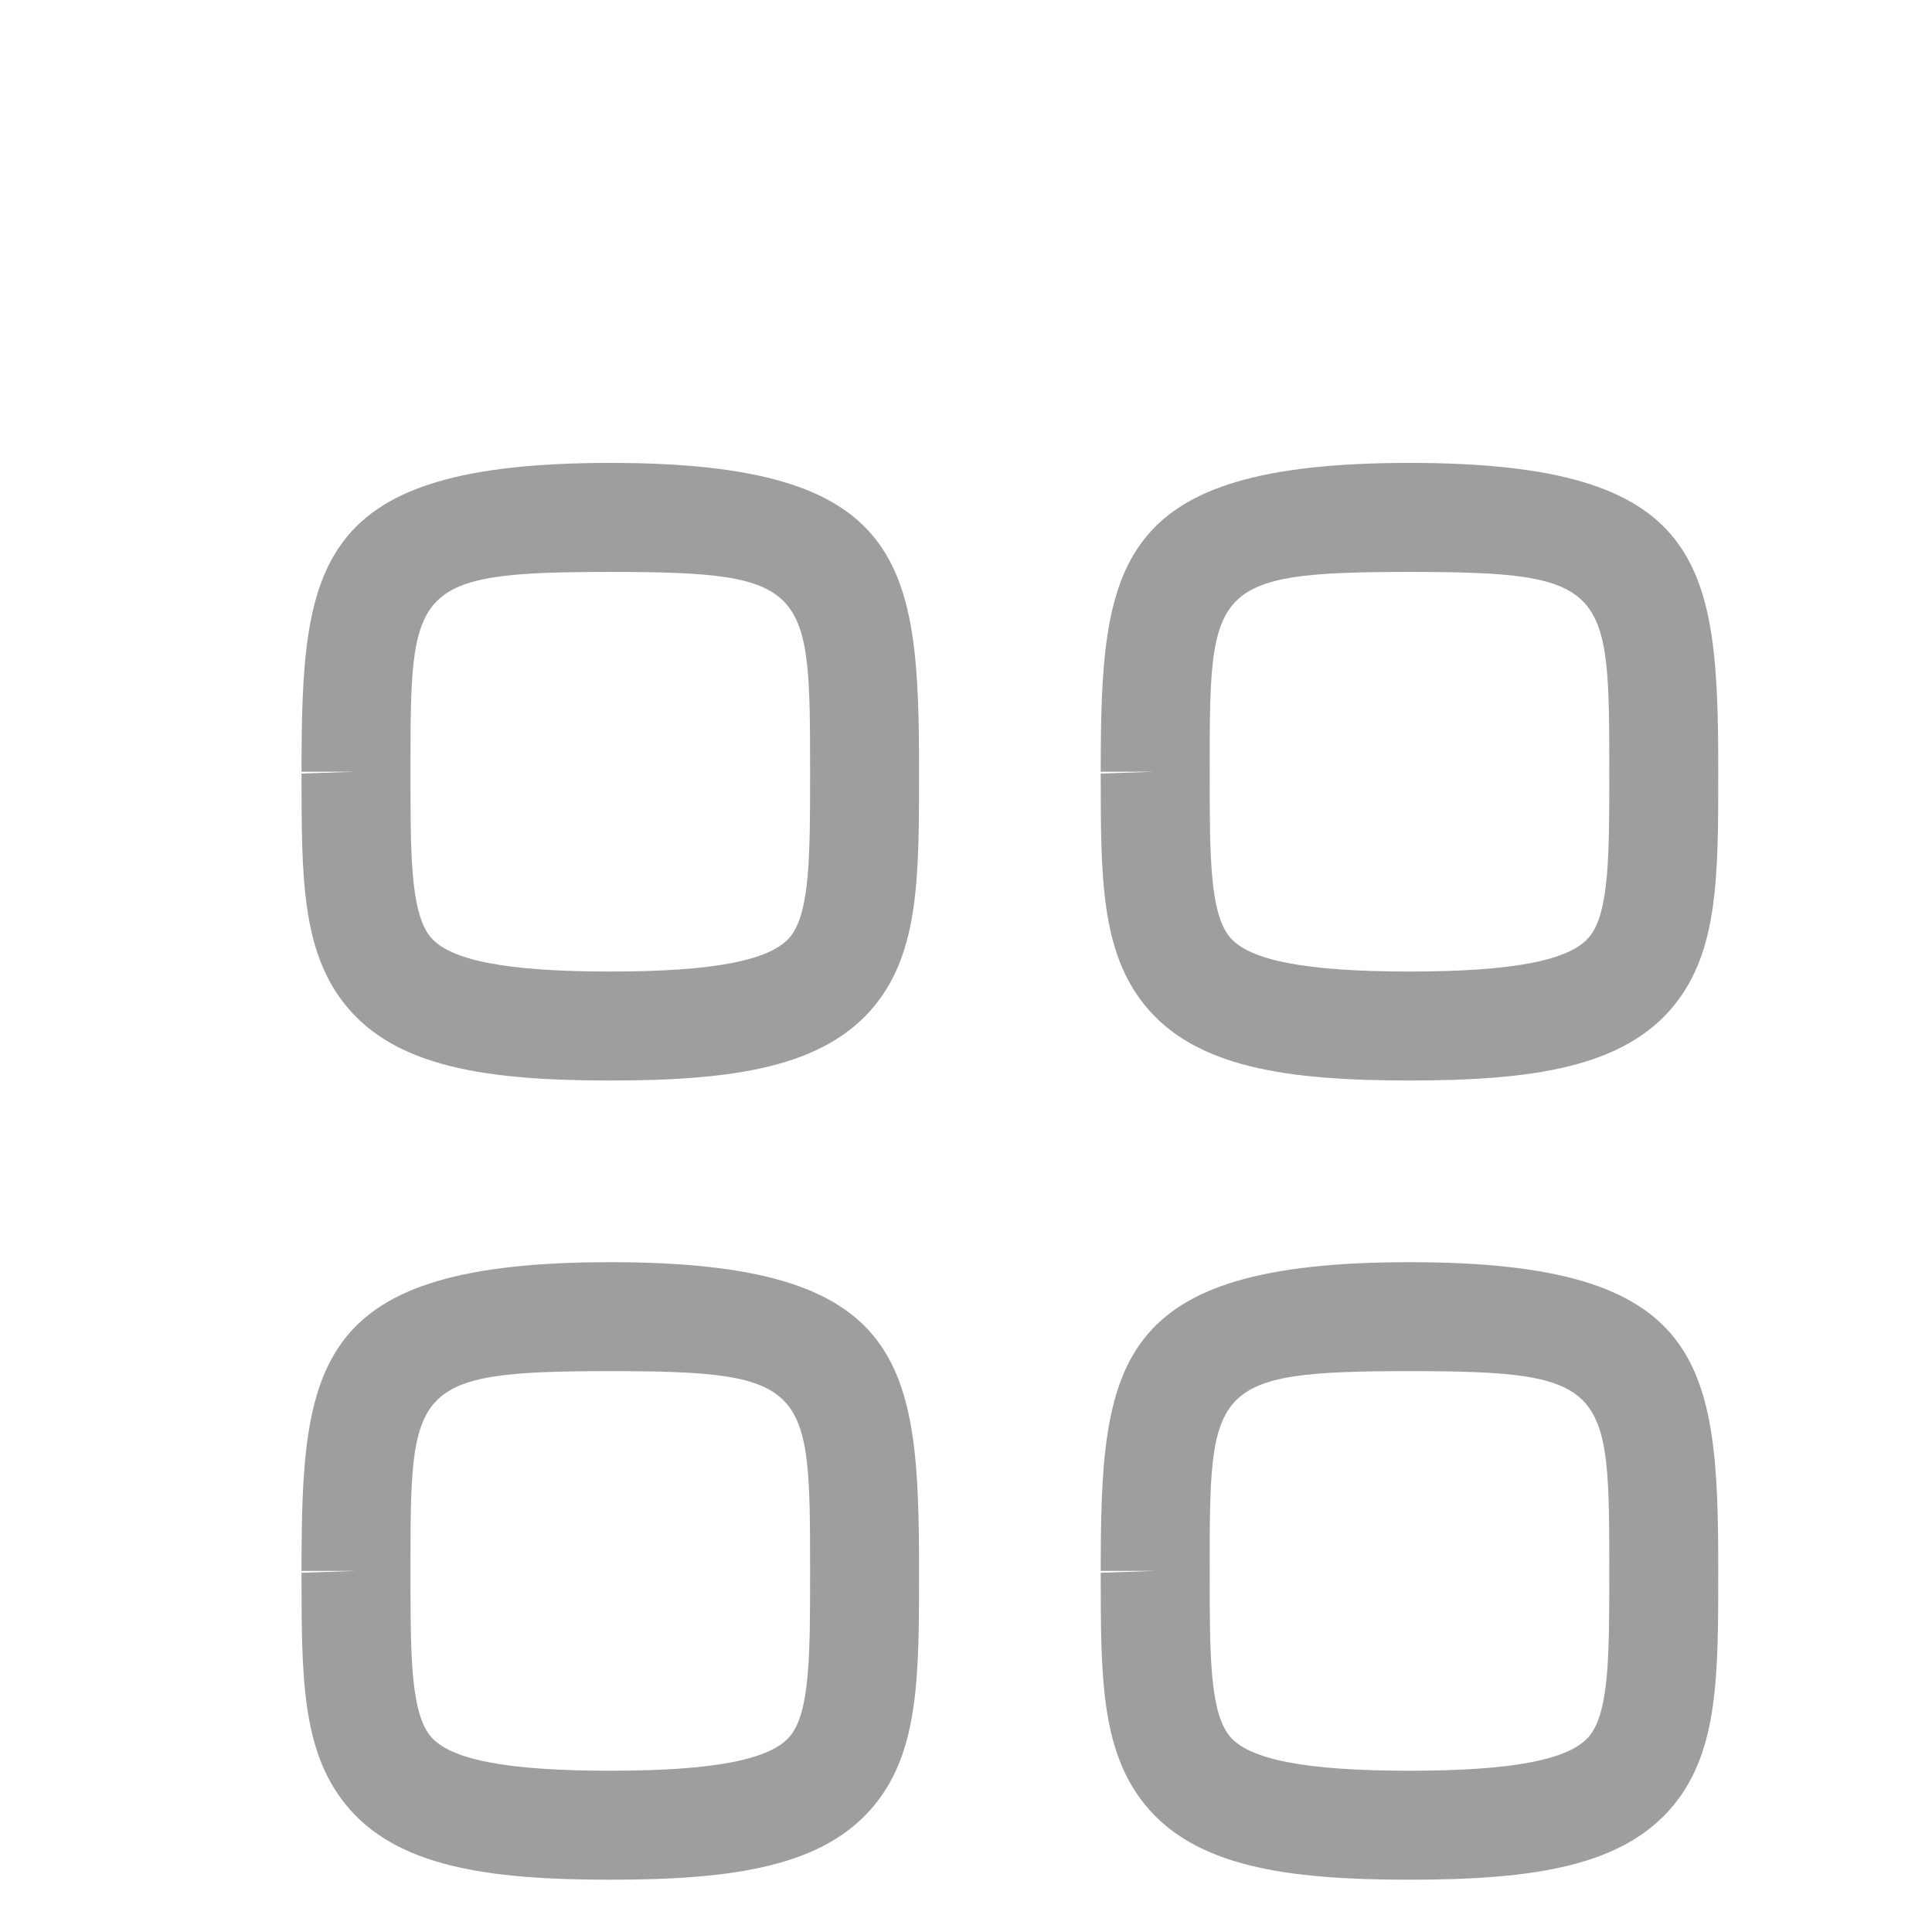
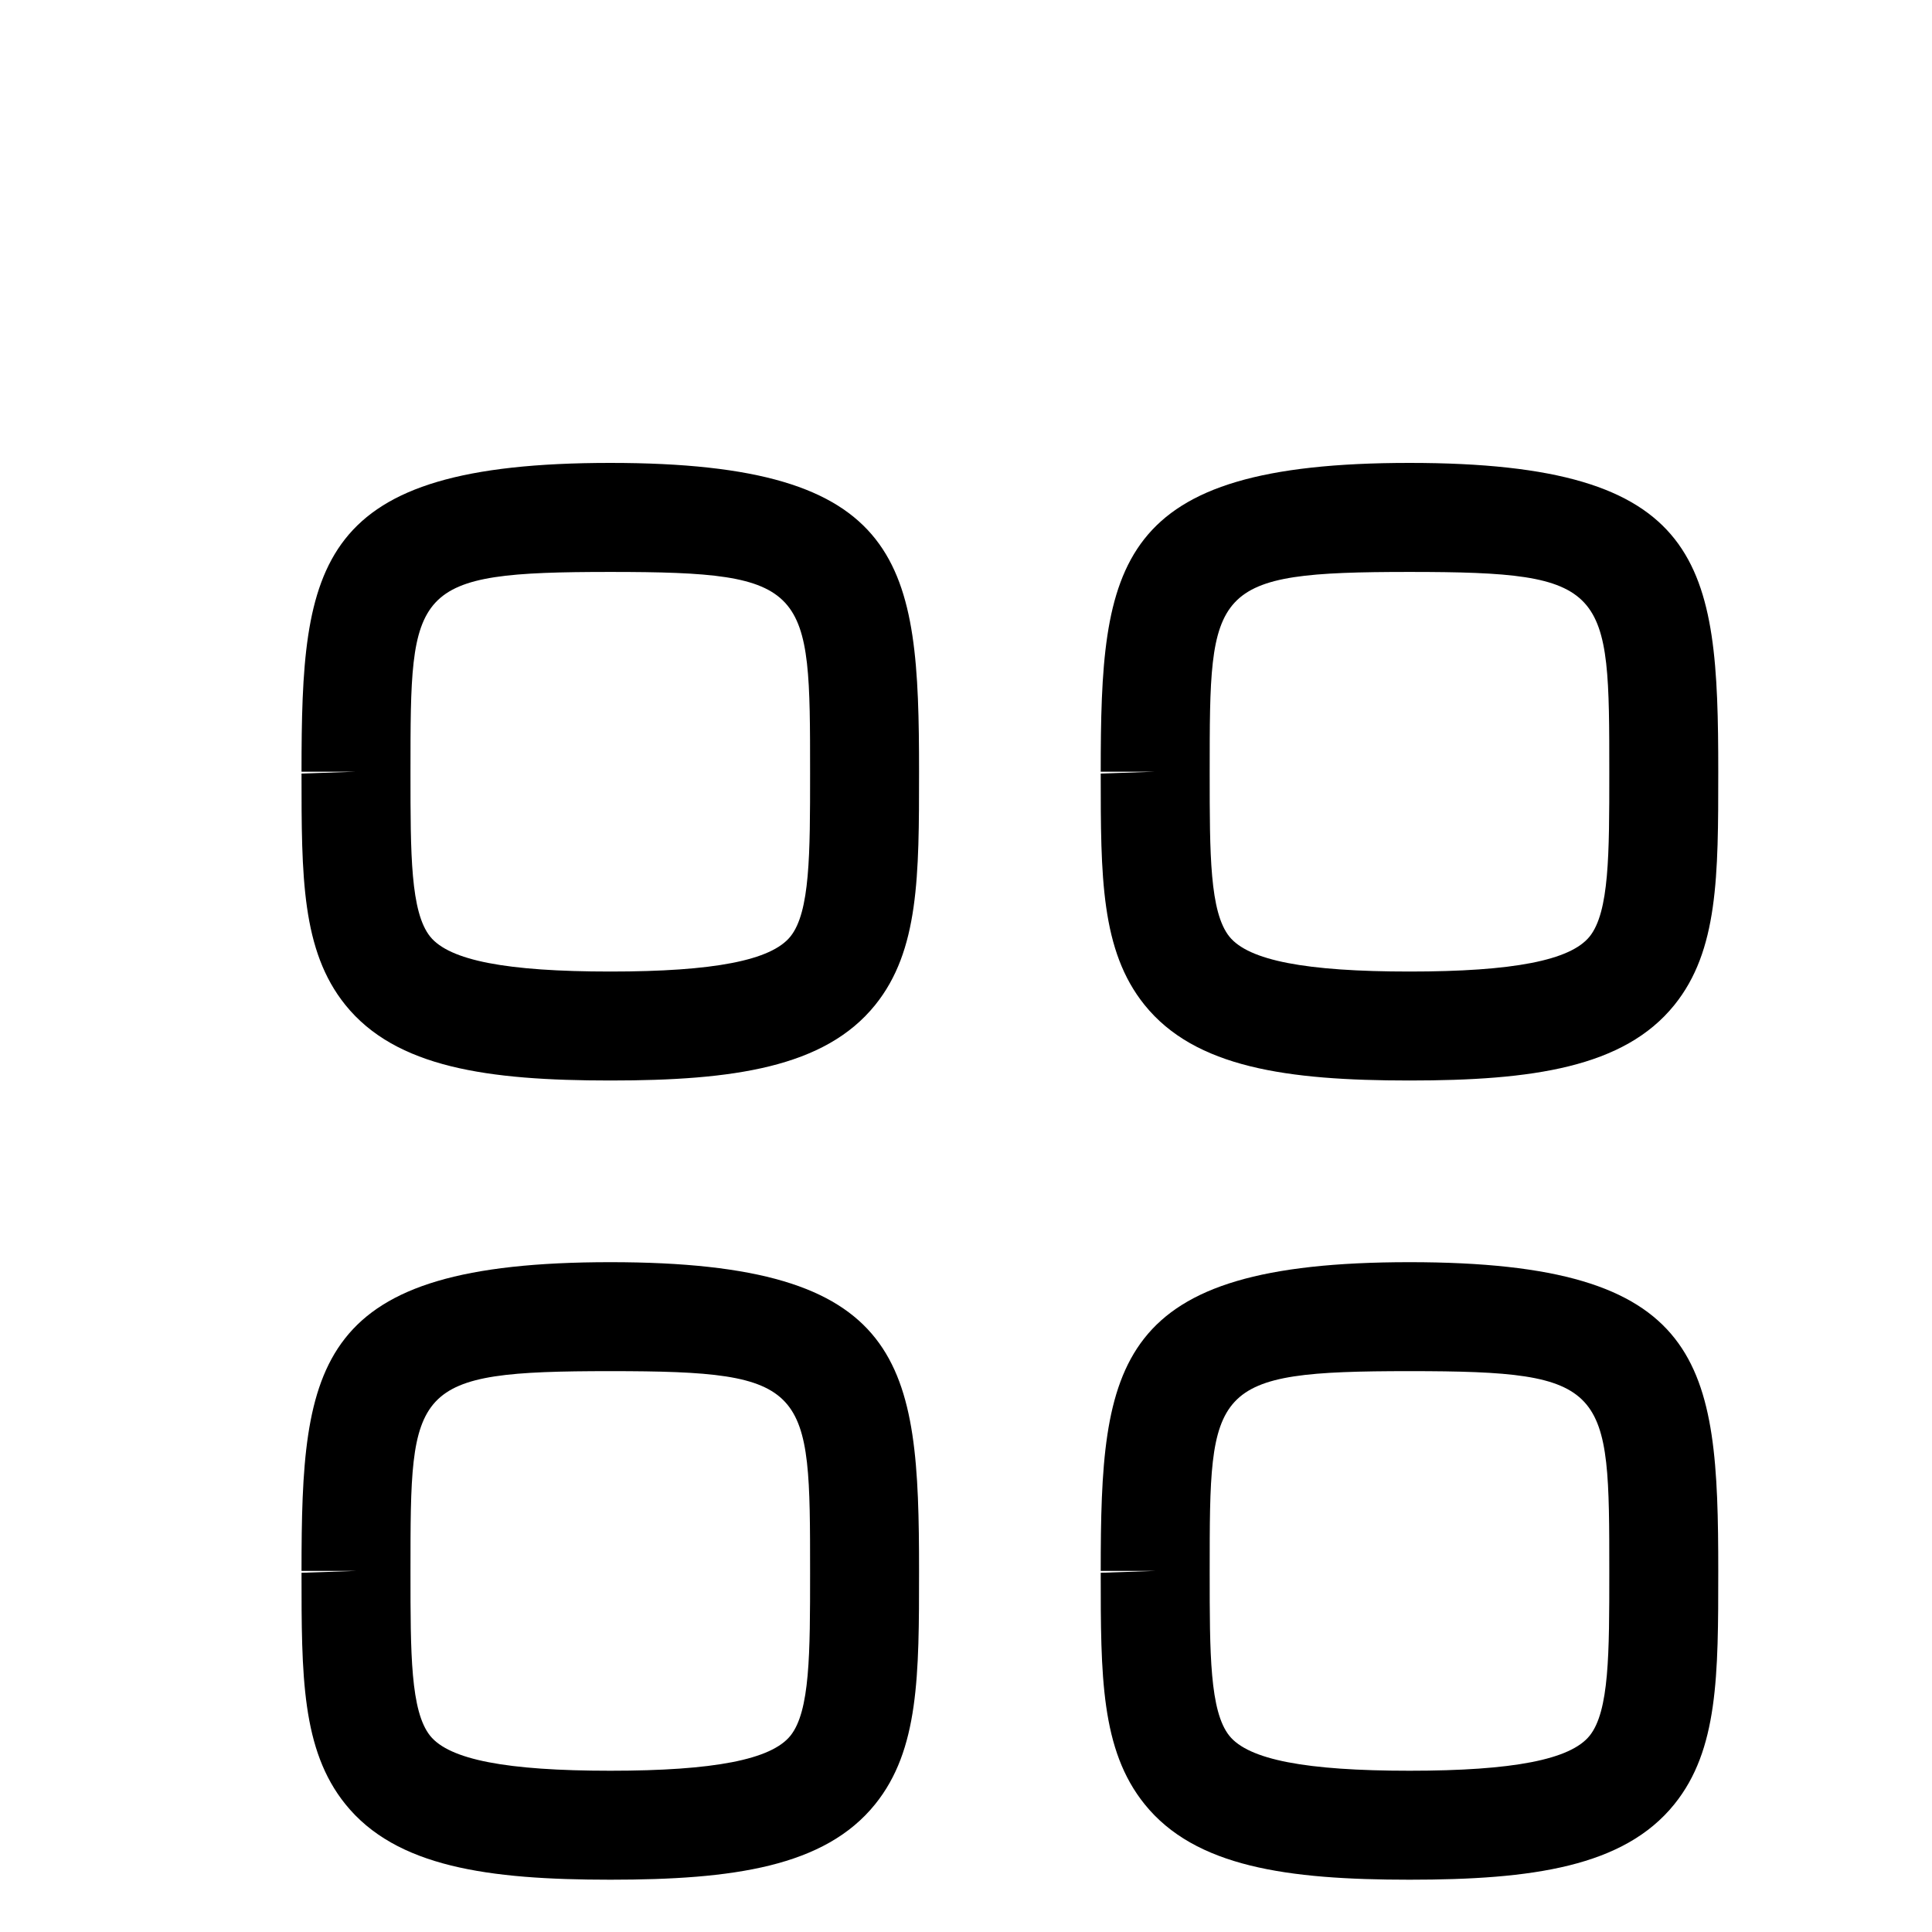
<svg xmlns="http://www.w3.org/2000/svg" width="30" height="30" viewBox="0 0 30 30" fill="none">
-   <path fill-rule="evenodd" clip-rule="evenodd" d="M21.887 21.291C18.784 21.291 18.784 21.526 18.784 24.393V24.422C18.784 25.671 18.784 26.573 19.09 26.954C19.389 27.324 20.277 27.496 21.887 27.496C23.497 27.496 24.384 27.323 24.683 26.953C24.989 26.573 24.989 25.671 24.989 24.42C24.989 21.526 24.989 21.291 21.887 21.291ZM21.887 29.188C19.985 29.188 18.557 28.989 17.773 28.015C17.092 27.17 17.092 26.017 17.092 24.422L17.938 24.393H17.092C17.092 21.156 17.296 19.599 21.887 19.599C26.477 19.599 26.681 21.156 26.681 24.393C26.681 26.016 26.681 27.17 26 28.015C25.216 28.989 23.789 29.188 21.887 29.188Z" fill="#9E9E9E" />
-   <path fill-rule="evenodd" clip-rule="evenodd" d="M9.477 21.291C6.374 21.291 6.374 21.526 6.374 24.393V24.422C6.374 25.671 6.374 26.573 6.68 26.954C6.979 27.324 7.867 27.496 9.477 27.496C11.086 27.496 11.974 27.323 12.273 26.953C12.579 26.573 12.579 25.671 12.579 24.42C12.579 21.526 12.579 21.291 9.477 21.291ZM9.477 29.188C7.574 29.188 6.147 28.989 5.363 28.015C4.682 27.17 4.682 26.017 4.682 24.422L5.528 24.393H4.682C4.682 21.156 4.886 19.599 9.477 19.599C14.067 19.599 14.271 21.156 14.271 24.393C14.271 26.016 14.271 27.17 13.59 28.015C12.806 28.989 11.379 29.188 9.477 29.188Z" fill="#9E9E9E" />
-   <path fill-rule="evenodd" clip-rule="evenodd" d="M21.887 8.881C18.784 8.881 18.784 9.115 18.784 11.983V12.011C18.784 13.26 18.784 14.163 19.09 14.544C19.389 14.914 20.277 15.086 21.887 15.086C23.497 15.086 24.384 14.913 24.683 14.543C24.989 14.163 24.989 13.26 24.989 12.01C24.989 9.115 24.989 8.881 21.887 8.881ZM21.887 16.778C19.985 16.778 18.557 16.578 17.773 15.605C17.092 14.76 17.092 13.607 17.092 12.012L17.938 11.983H17.092C17.092 8.745 17.296 7.188 21.887 7.188C26.477 7.188 26.681 8.745 26.681 11.983C26.681 13.606 26.681 14.76 26 15.605C25.216 16.578 23.789 16.778 21.887 16.778Z" fill="#9E9E9E" />
-   <path fill-rule="evenodd" clip-rule="evenodd" d="M9.477 8.881C6.374 8.881 6.374 9.115 6.374 11.983V12.011C6.374 13.26 6.374 14.163 6.68 14.544C6.979 14.914 7.867 15.086 9.477 15.086C11.086 15.086 11.974 14.913 12.273 14.543C12.579 14.163 12.579 13.26 12.579 12.01C12.579 9.115 12.579 8.881 9.477 8.881ZM9.477 16.778C7.574 16.778 6.147 16.578 5.363 15.605C4.682 14.76 4.682 13.607 4.682 12.012L5.528 11.983H4.682C4.682 8.745 4.886 7.188 9.477 7.188C14.067 7.188 14.271 8.745 14.271 11.983C14.271 13.606 14.271 14.76 13.59 15.605C12.806 16.578 11.379 16.778 9.477 16.778Z" fill="#9E9E9E" />
+   <path fill-rule="evenodd" clip-rule="evenodd" d="M21.887 21.291C18.784 21.291 18.784 21.526 18.784 24.393V24.422C18.784 25.671 18.784 26.573 19.09 26.954C19.389 27.324 20.277 27.496 21.887 27.496C23.497 27.496 24.384 27.323 24.683 26.953C24.989 26.573 24.989 25.671 24.989 24.42C24.989 21.526 24.989 21.291 21.887 21.291ZM21.887 29.188C19.985 29.188 18.557 28.989 17.773 28.015C17.092 27.17 17.092 26.017 17.092 24.422L17.938 24.393H17.092C17.092 21.156 17.296 19.599 21.887 19.599C26.477 19.599 26.681 21.156 26.681 24.393C26.681 26.016 26.681 27.17 26 28.015C25.216 28.989 23.789 29.188 21.887 29.188Z" fill="currentColor" />
+   <path fill-rule="evenodd" clip-rule="evenodd" d="M9.477 21.291C6.374 21.291 6.374 21.526 6.374 24.393V24.422C6.374 25.671 6.374 26.573 6.68 26.954C6.979 27.324 7.867 27.496 9.477 27.496C11.086 27.496 11.974 27.323 12.273 26.953C12.579 26.573 12.579 25.671 12.579 24.42C12.579 21.526 12.579 21.291 9.477 21.291ZM9.477 29.188C7.574 29.188 6.147 28.989 5.363 28.015C4.682 27.17 4.682 26.017 4.682 24.422L5.528 24.393H4.682C4.682 21.156 4.886 19.599 9.477 19.599C14.067 19.599 14.271 21.156 14.271 24.393C14.271 26.016 14.271 27.17 13.59 28.015C12.806 28.989 11.379 29.188 9.477 29.188Z" fill="currentColor" />
+   <path fill-rule="evenodd" clip-rule="evenodd" d="M21.887 8.881C18.784 8.881 18.784 9.115 18.784 11.983V12.011C18.784 13.26 18.784 14.163 19.09 14.544C19.389 14.914 20.277 15.086 21.887 15.086C23.497 15.086 24.384 14.913 24.683 14.543C24.989 14.163 24.989 13.26 24.989 12.01C24.989 9.115 24.989 8.881 21.887 8.881ZM21.887 16.778C19.985 16.778 18.557 16.578 17.773 15.605C17.092 14.76 17.092 13.607 17.092 12.012L17.938 11.983H17.092C17.092 8.745 17.296 7.188 21.887 7.188C26.477 7.188 26.681 8.745 26.681 11.983C26.681 13.606 26.681 14.76 26 15.605C25.216 16.578 23.789 16.778 21.887 16.778Z" fill="currentColor" />
+   <path fill-rule="evenodd" clip-rule="evenodd" d="M9.477 8.881C6.374 8.881 6.374 9.115 6.374 11.983V12.011C6.374 13.26 6.374 14.163 6.68 14.544C6.979 14.914 7.867 15.086 9.477 15.086C11.086 15.086 11.974 14.913 12.273 14.543C12.579 14.163 12.579 13.26 12.579 12.01C12.579 9.115 12.579 8.881 9.477 8.881ZM9.477 16.778C7.574 16.778 6.147 16.578 5.363 15.605C4.682 14.76 4.682 13.607 4.682 12.012L5.528 11.983H4.682C4.682 8.745 4.886 7.188 9.477 7.188C14.067 7.188 14.271 8.745 14.271 11.983C14.271 13.606 14.271 14.76 13.59 15.605C12.806 16.578 11.379 16.778 9.477 16.778Z" fill="currentColor" />
</svg>
